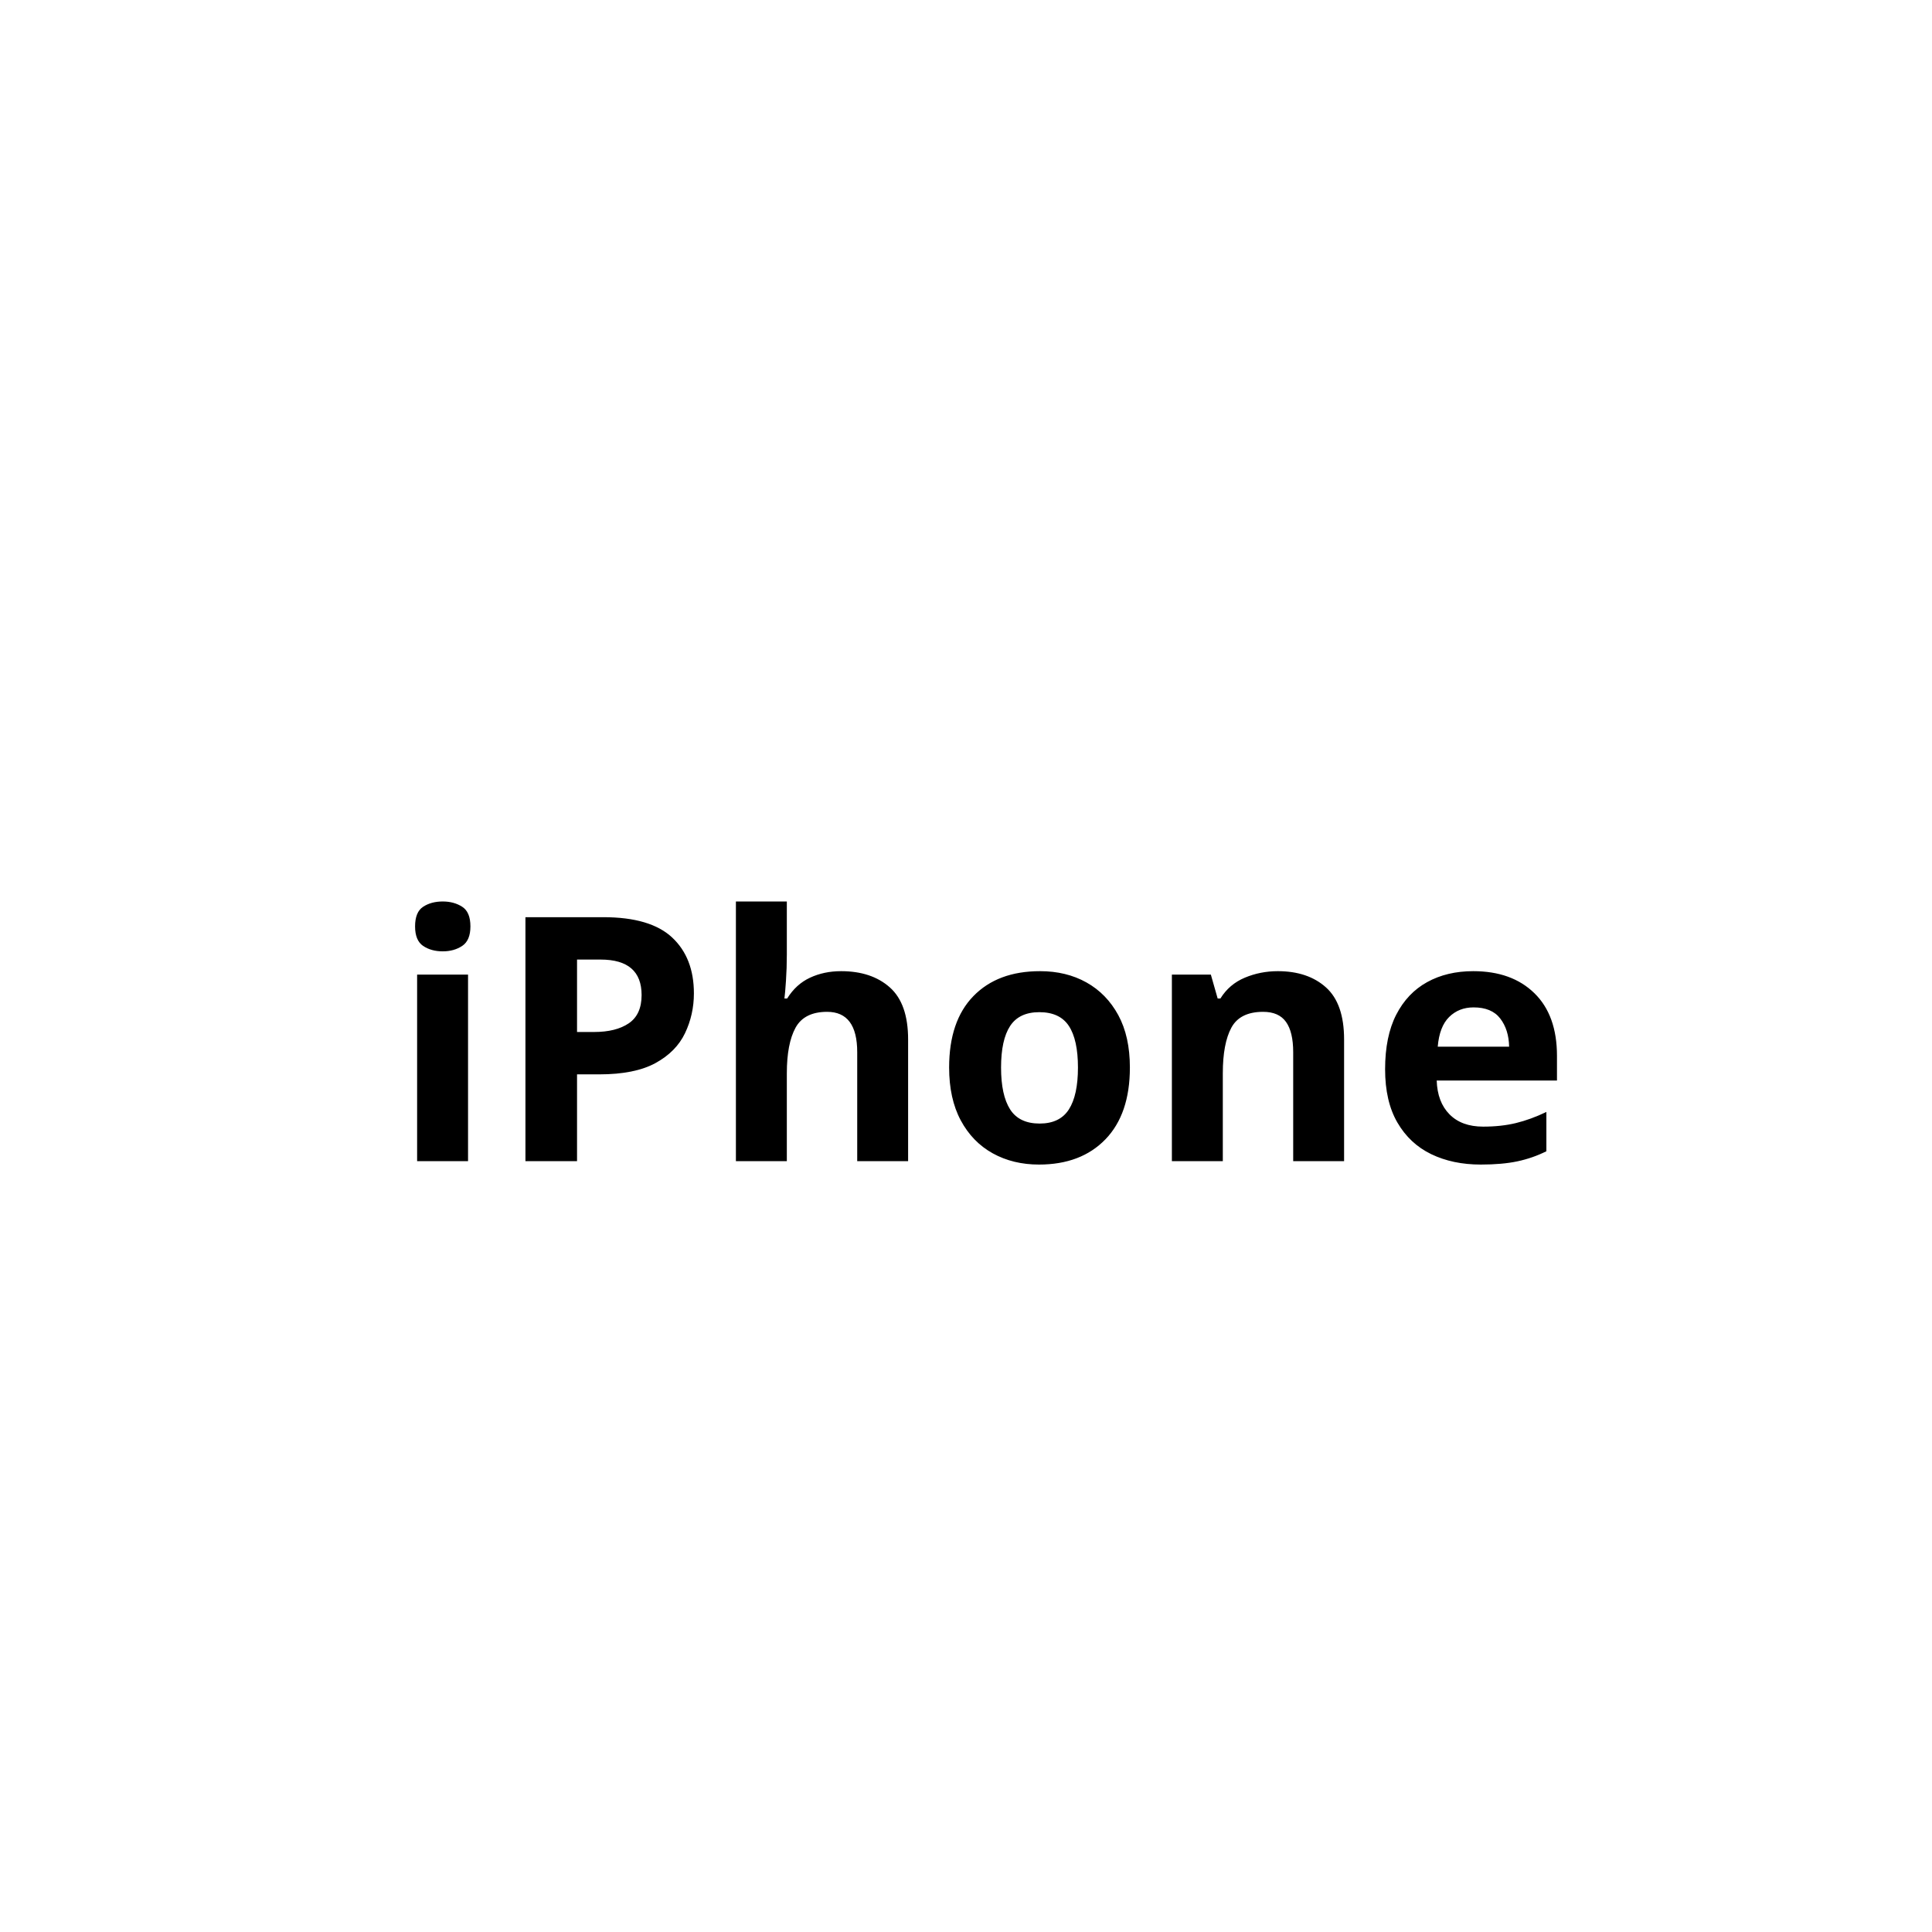
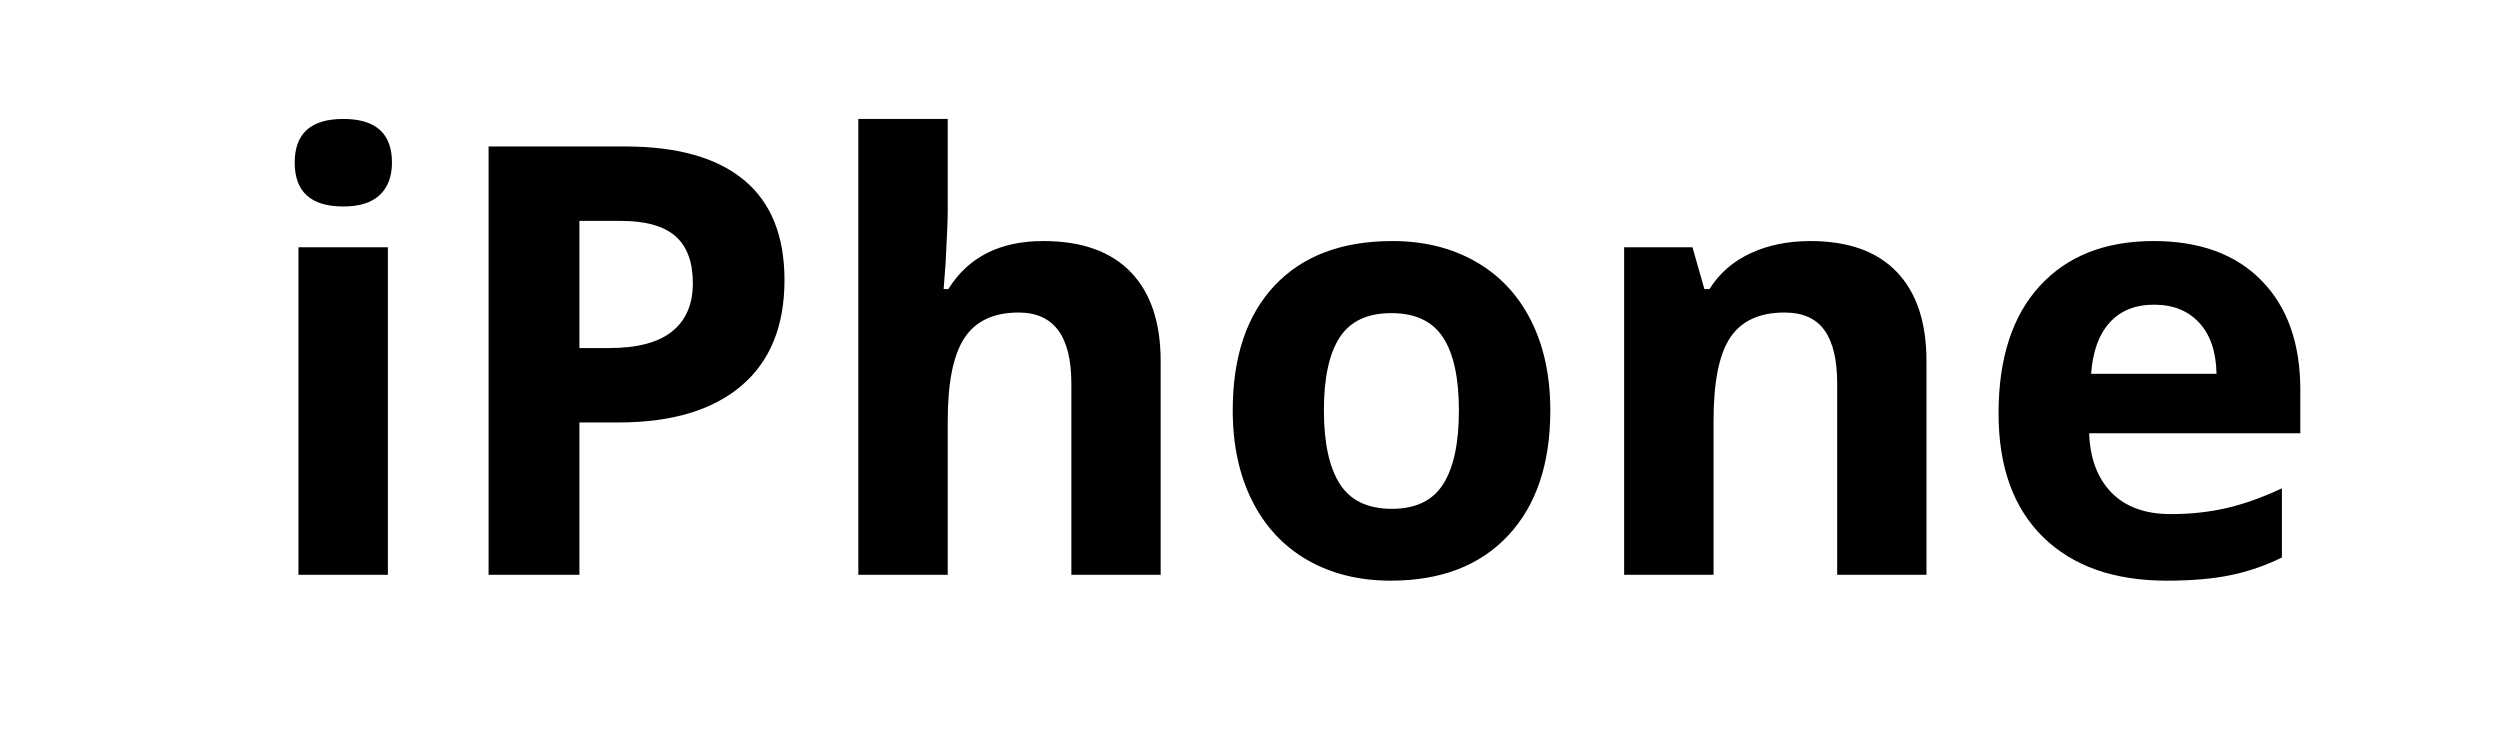
- <svg xmlns="http://www.w3.org/2000/svg" version="1.1" width="1080" height="1080" viewBox="0 0 1080 1080" xml:space="preserve">
+ <svg xmlns="http://www.w3.org/2000/svg" version="1.1" width="300" height="90" viewBox="0 0 300 90" xml:space="preserve">
  <defs>
</defs>
-   <g transform="matrix(1 0 0 1 540 540)" id="bc148018-40bc-4032-aa96-271292611ae7">
-     <rect style="stroke: none; stroke-width: 1; stroke-dasharray: none; stroke-linecap: butt; stroke-dashoffset: 0; stroke-linejoin: miter; stroke-miterlimit: 4; fill: rgb(255,255,255); fill-rule: nonzero; opacity: 1; visibility: hidden;" vector-effect="non-scaling-stroke" x="-540" y="-540" rx="0" ry="0" width="1080" height="1080" />
-   </g>
-   <g transform="matrix(1 0 0 1 540 540)" id="257a31a2-462f-4952-86ee-442595d6074f">
- </g>
-   <g transform="matrix(1 0 0 1 540.5 589.09)" style="" id="12928c5d-3e1a-4329-ada2-220f28d18c38">
-     <text xml:space="preserve" font-family="Raleway" font-size="191" font-style="normal" font-weight="900" style="stroke: none; stroke-width: 1; stroke-dasharray: none; stroke-linecap: butt; stroke-dashoffset: 0; stroke-linejoin: miter; stroke-miterlimit: 4; fill: rgb(0,0,0); fill-rule: nonzero; opacity: 1; white-space: pre;">
-       <tspan x="-322.22" y="60">iPhone</tspan>
+   <g transform="matrix(0.9 0 0 0.9 154.66 46.36)" style="">
+     <text xml:space="preserve" font-family="'Open Sans', sans-serif" font-size="20" font-style="normal" font-weight="normal" style="stroke: none; stroke-width: 1; stroke-dasharray: none; stroke-linecap: butt; stroke-dashoffset: 0; stroke-linejoin: miter; stroke-miterlimit: 4; fill: rgb(0,0,0); fill-rule: nonzero; opacity: 1; white-space: pre;">
+       <tspan x="-138.3" y="25.13" style="stroke-width: 1; font-family: 'Open Sans', sans-serif; font-size: 80px; font-style: normal; font-weight: bold; fill: rgb(0,0,0); ">iPhone</tspan>
    </text>
  </g>
</svg>
